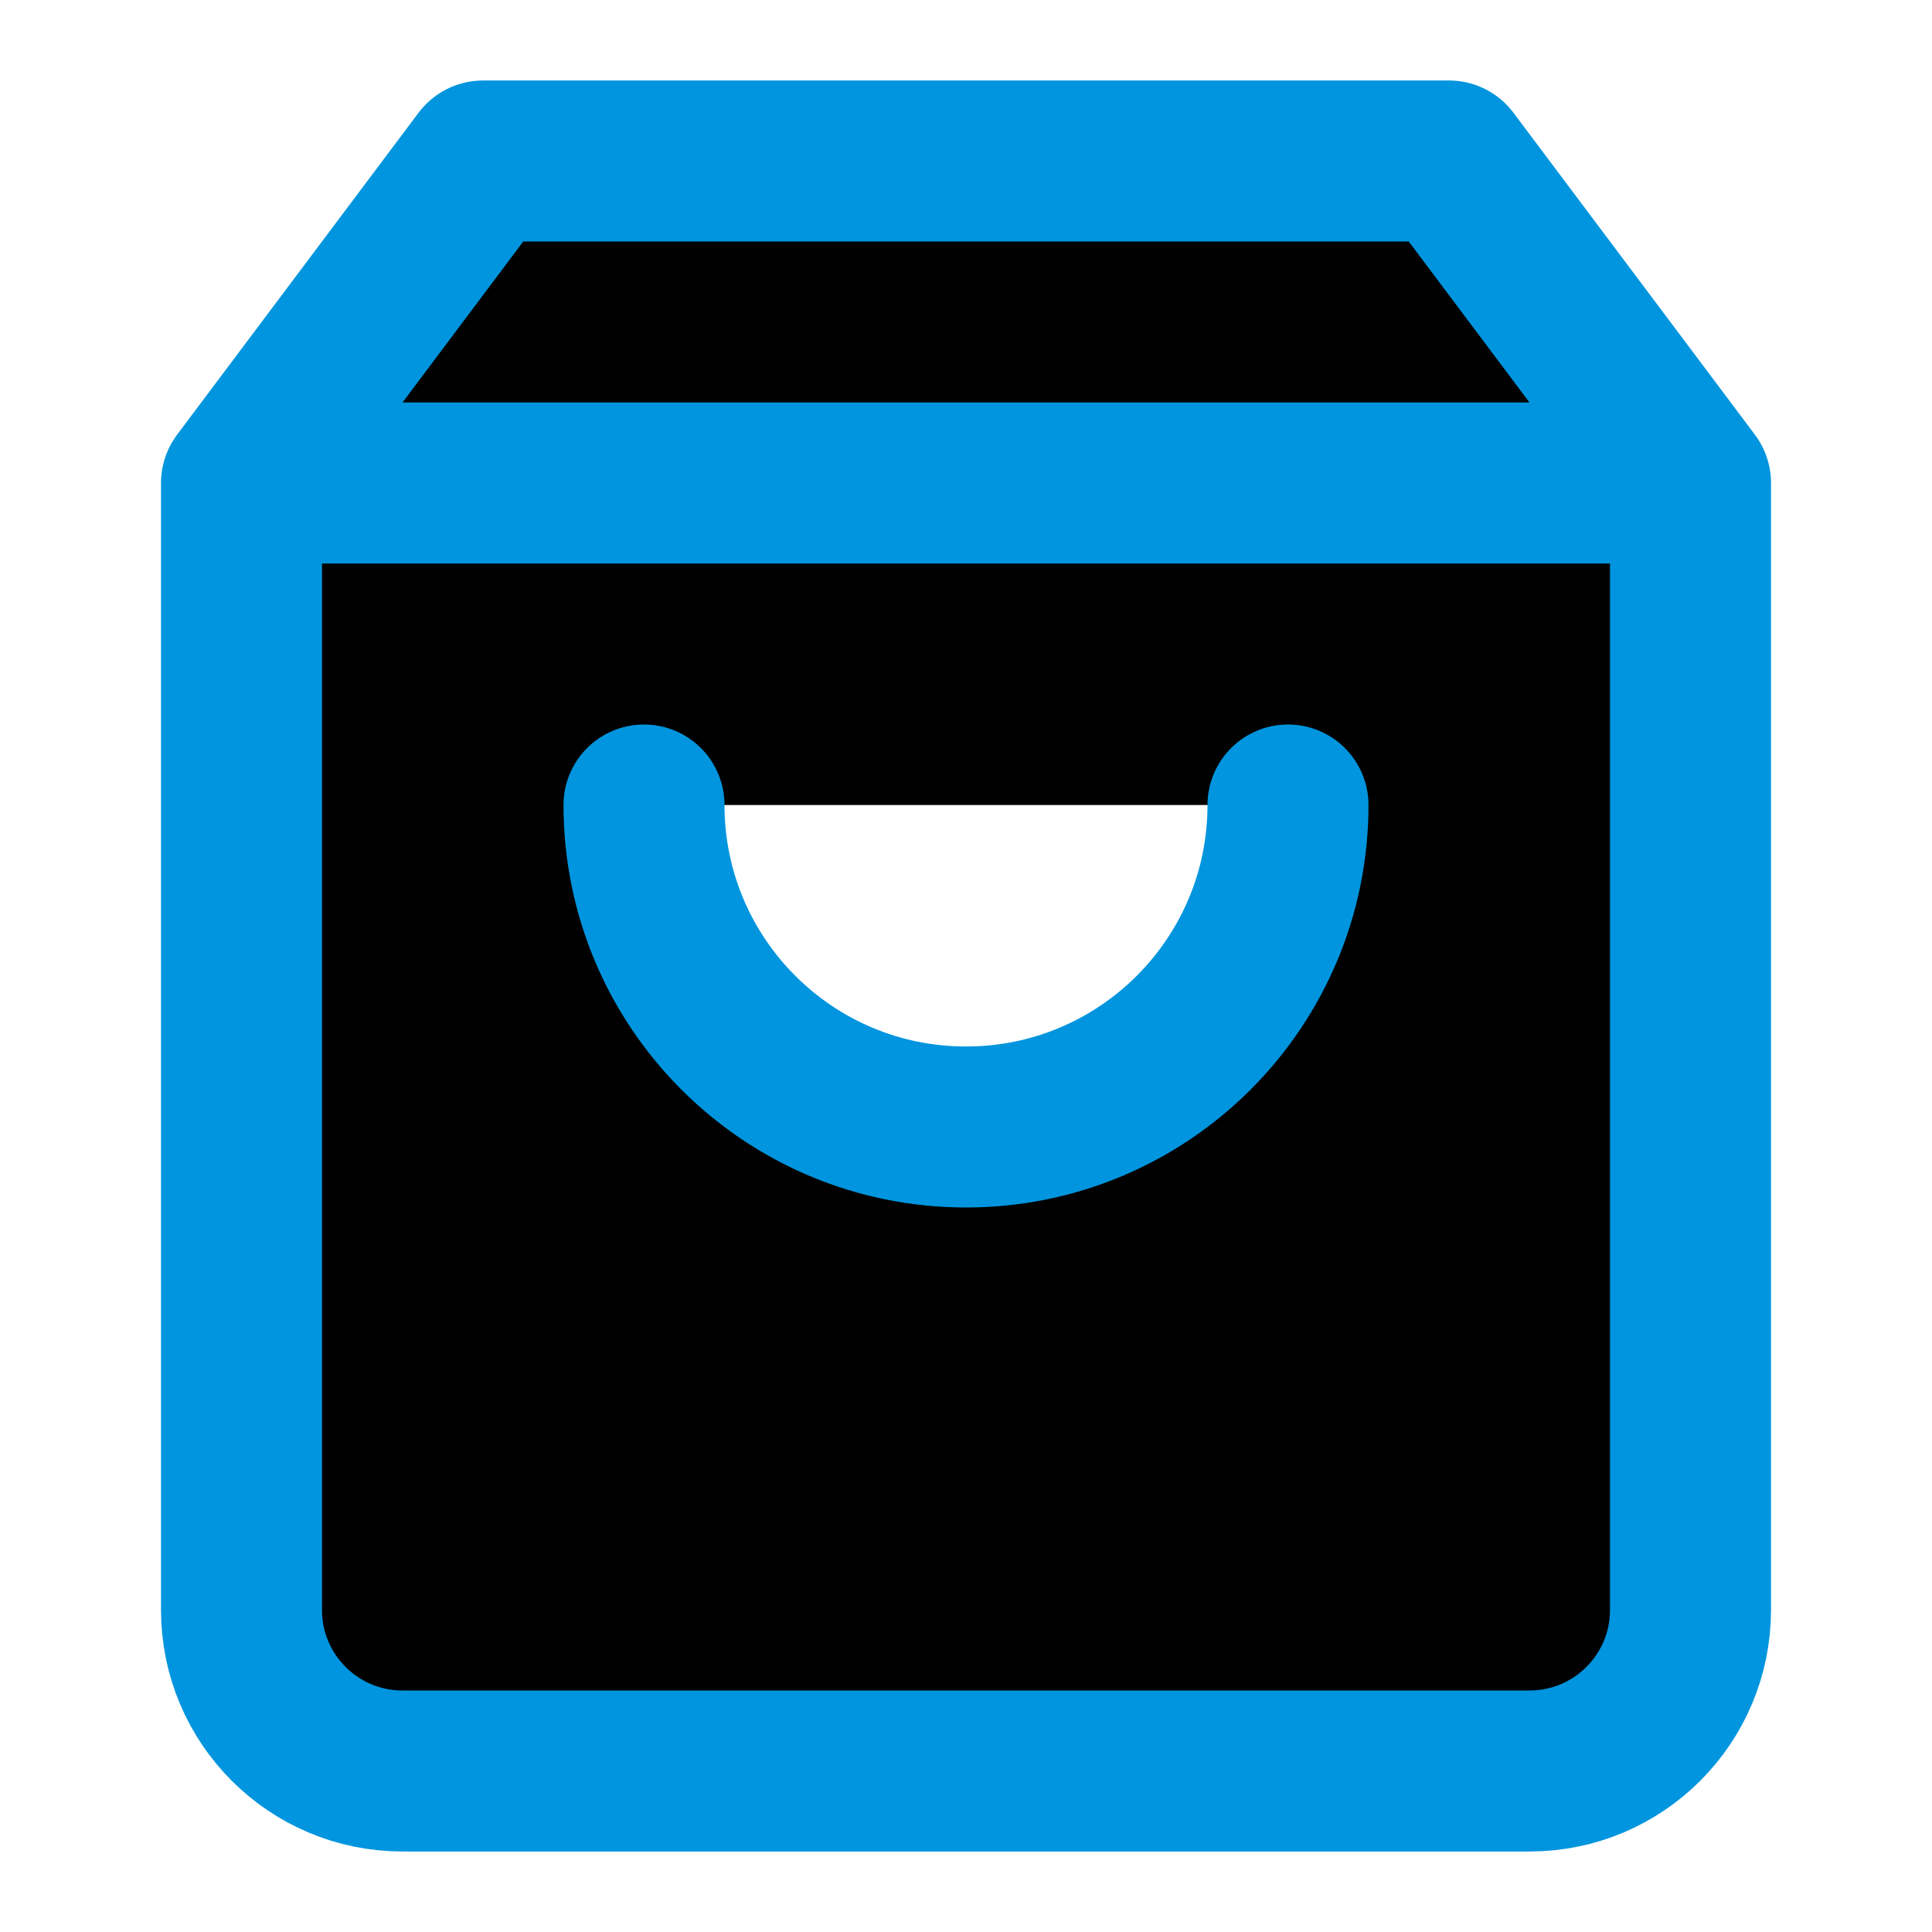
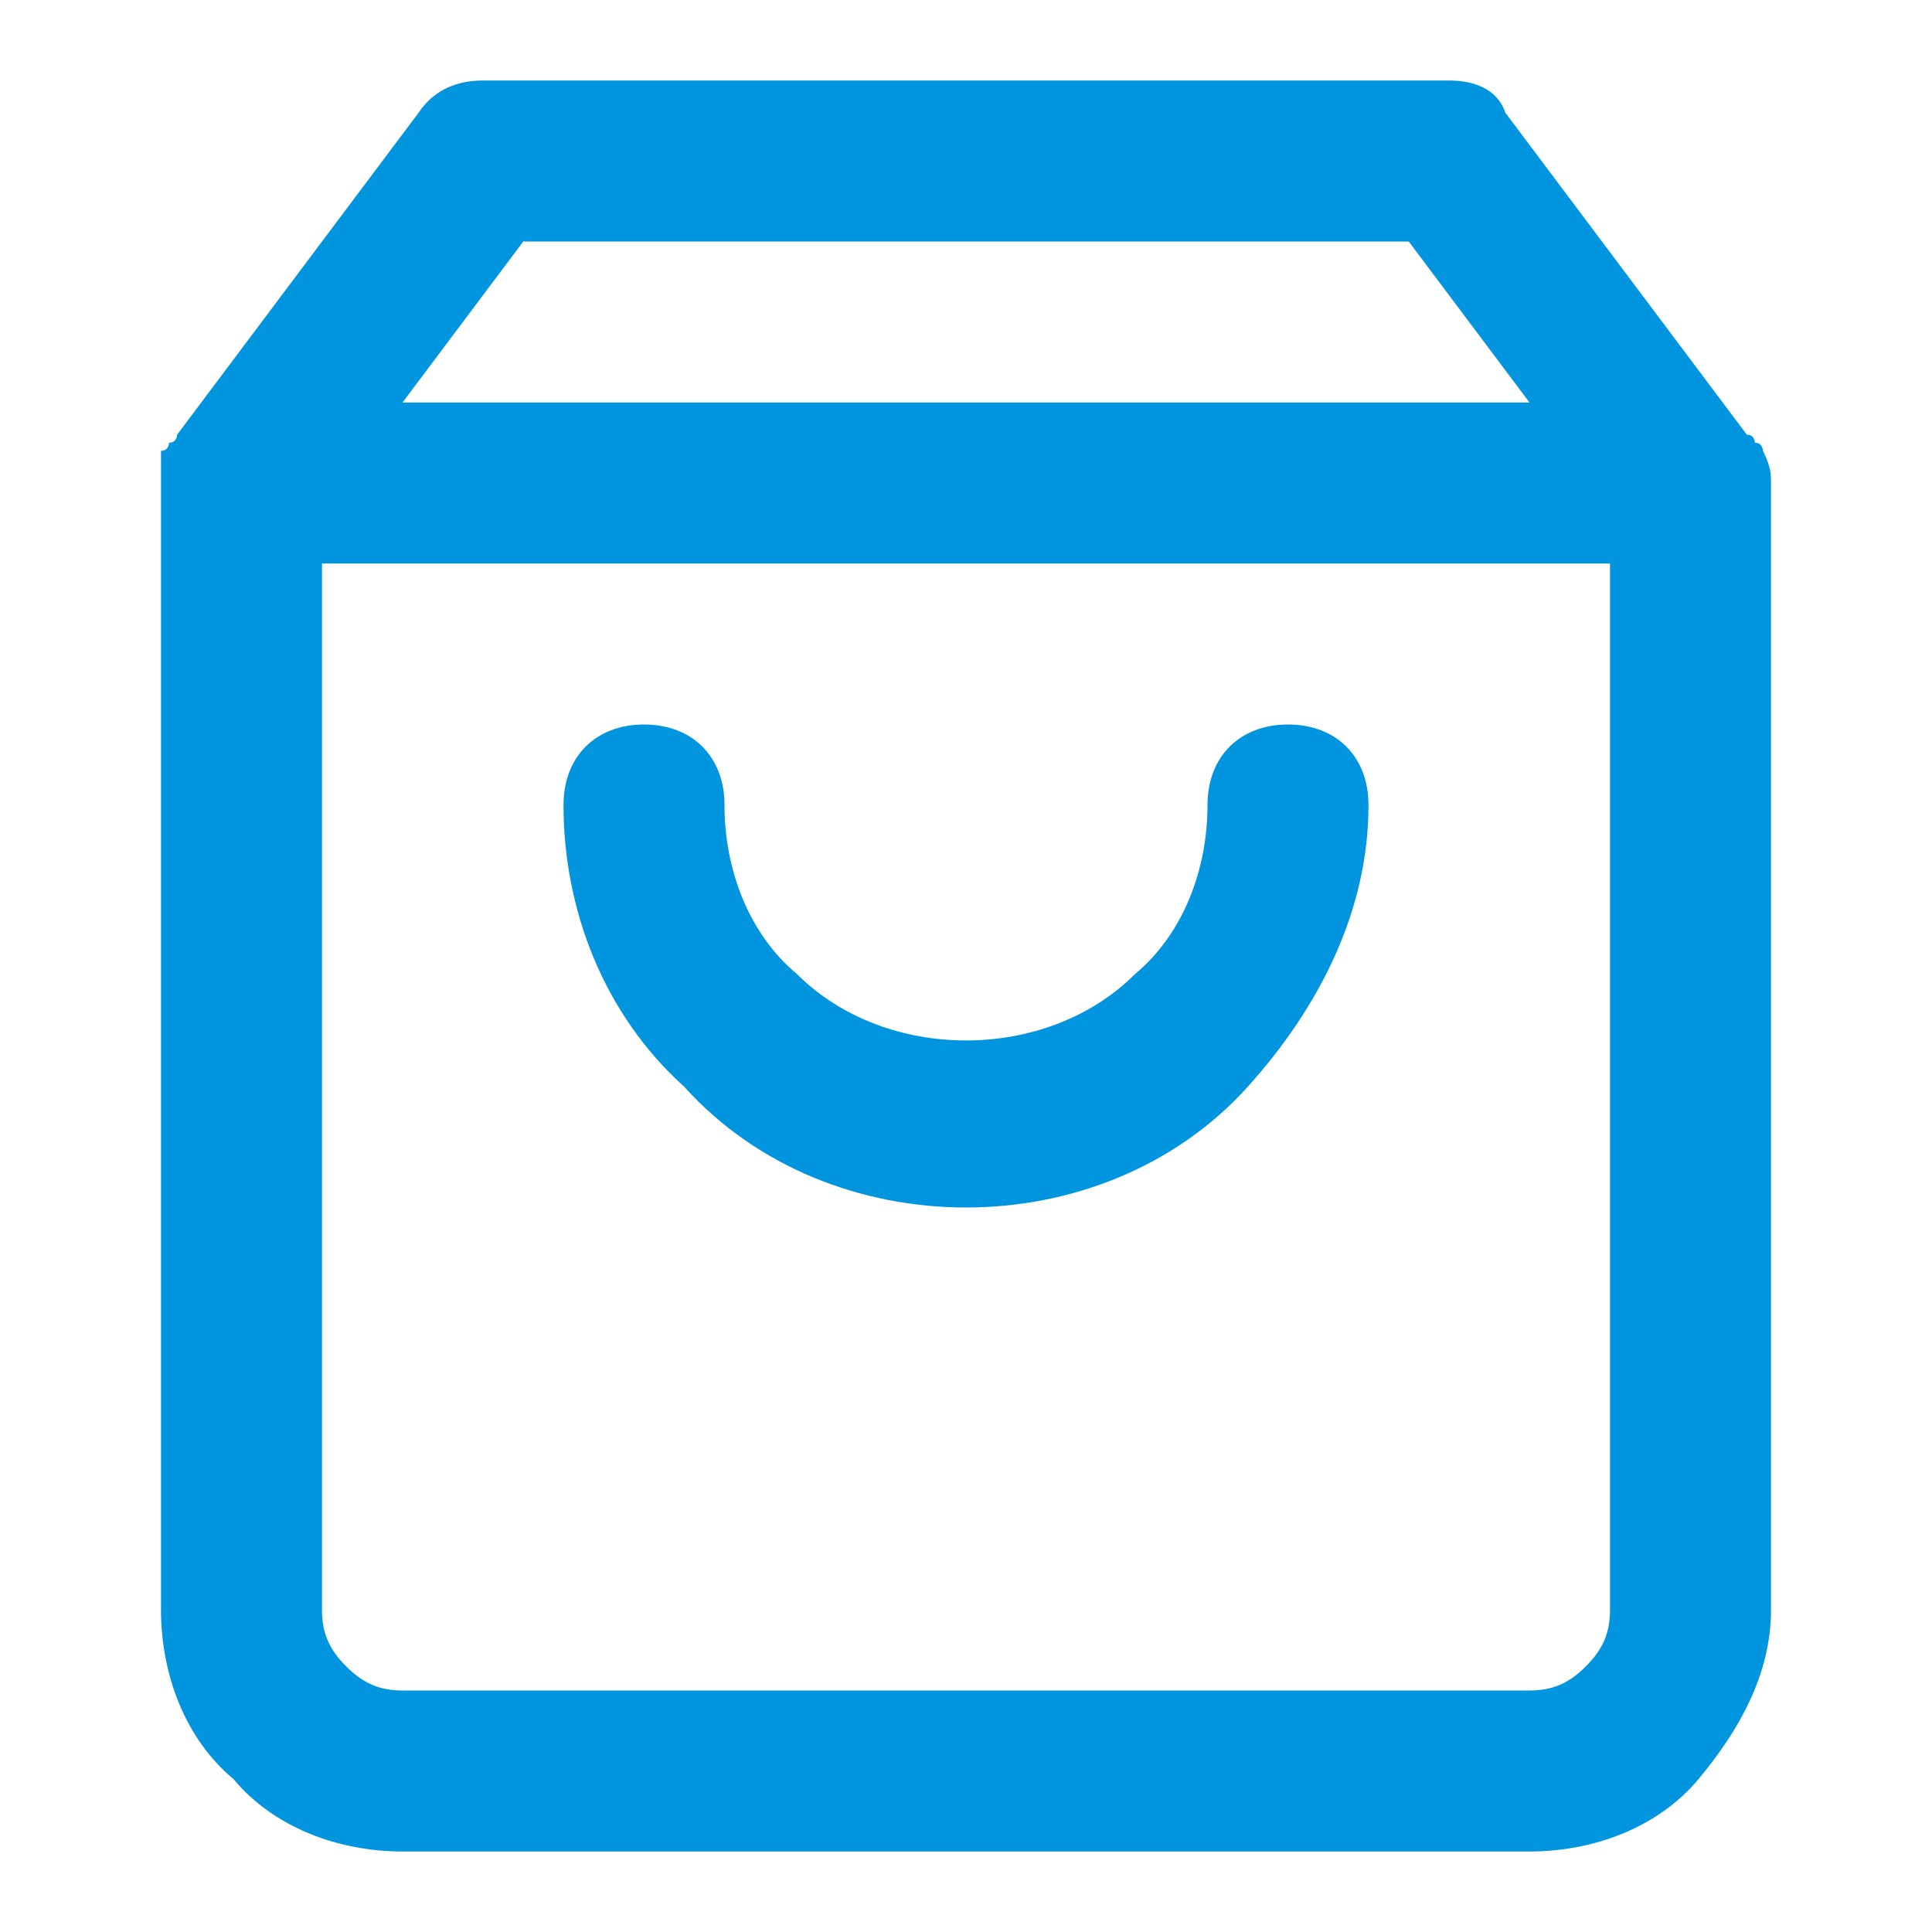
- <svg width="24" height="24">
-   <path d="M6 2L3 6v14a2 2 0 002 2h14a2 2 0 002-2V6l-3-4H6zM3 6h18m-5 4a4 4 0 11-8 0" stroke="#0095DE" stroke-width="2" stroke-linecap="round" stroke-linejoin="round" />
+ <svg xmlns="http://www.w3.org/2000/svg" version="1.1" id="Camada_1" x="0px" y="0px" viewBox="0 0 24 24" style="enable-background:new 0 0 24 24;" xml:space="preserve">
+   <style type="text/css">
+ 	.st0{fill:#0095DE;}
+ </style>
+   <g>
+     <path class="st0" d="M21.9,5.6c0,0,0-0.1-0.1-0.1c0,0,0-0.1-0.1-0.1l-3-4C18.6,1.1,18.3,1,18,1H6C5.7,1,5.4,1.1,5.2,1.4l-3,4   c0,0,0,0.1-0.1,0.1c0,0,0,0.1-0.1,0.1C2,5.8,2,5.9,2,6v14c0,0.8,0.3,1.6,0.9,2.1C3.4,22.7,4.2,23,5,23h14c0.8,0,1.6-0.3,2.1-0.9   S22,20.8,22,20V6C22,5.9,22,5.8,21.9,5.6z M6.5,3h11L19,5H5L6.5,3z M19.7,20.7C19.5,20.9,19.3,21,19,21H5c-0.3,0-0.5-0.1-0.7-0.3   C4.1,20.5,4,20.3,4,20V7h16v13C20,20.3,19.9,20.5,19.7,20.7z" />
+     <path class="st0" d="M16,9c-0.6,0-1,0.4-1,1c0,0.8-0.3,1.6-0.9,2.1c-1.1,1.1-3.1,1.1-4.2,0C9.3,11.6,9,10.8,9,10c0-0.6-0.4-1-1-1   s-1,0.4-1,1c0,1.3,0.5,2.6,1.5,3.5C9.4,14.5,10.7,15,12,15s2.6-0.5,3.5-1.5S17,11.3,17,10C17,9.4,16.6,9,16,9z" />
+   </g>
</svg>
